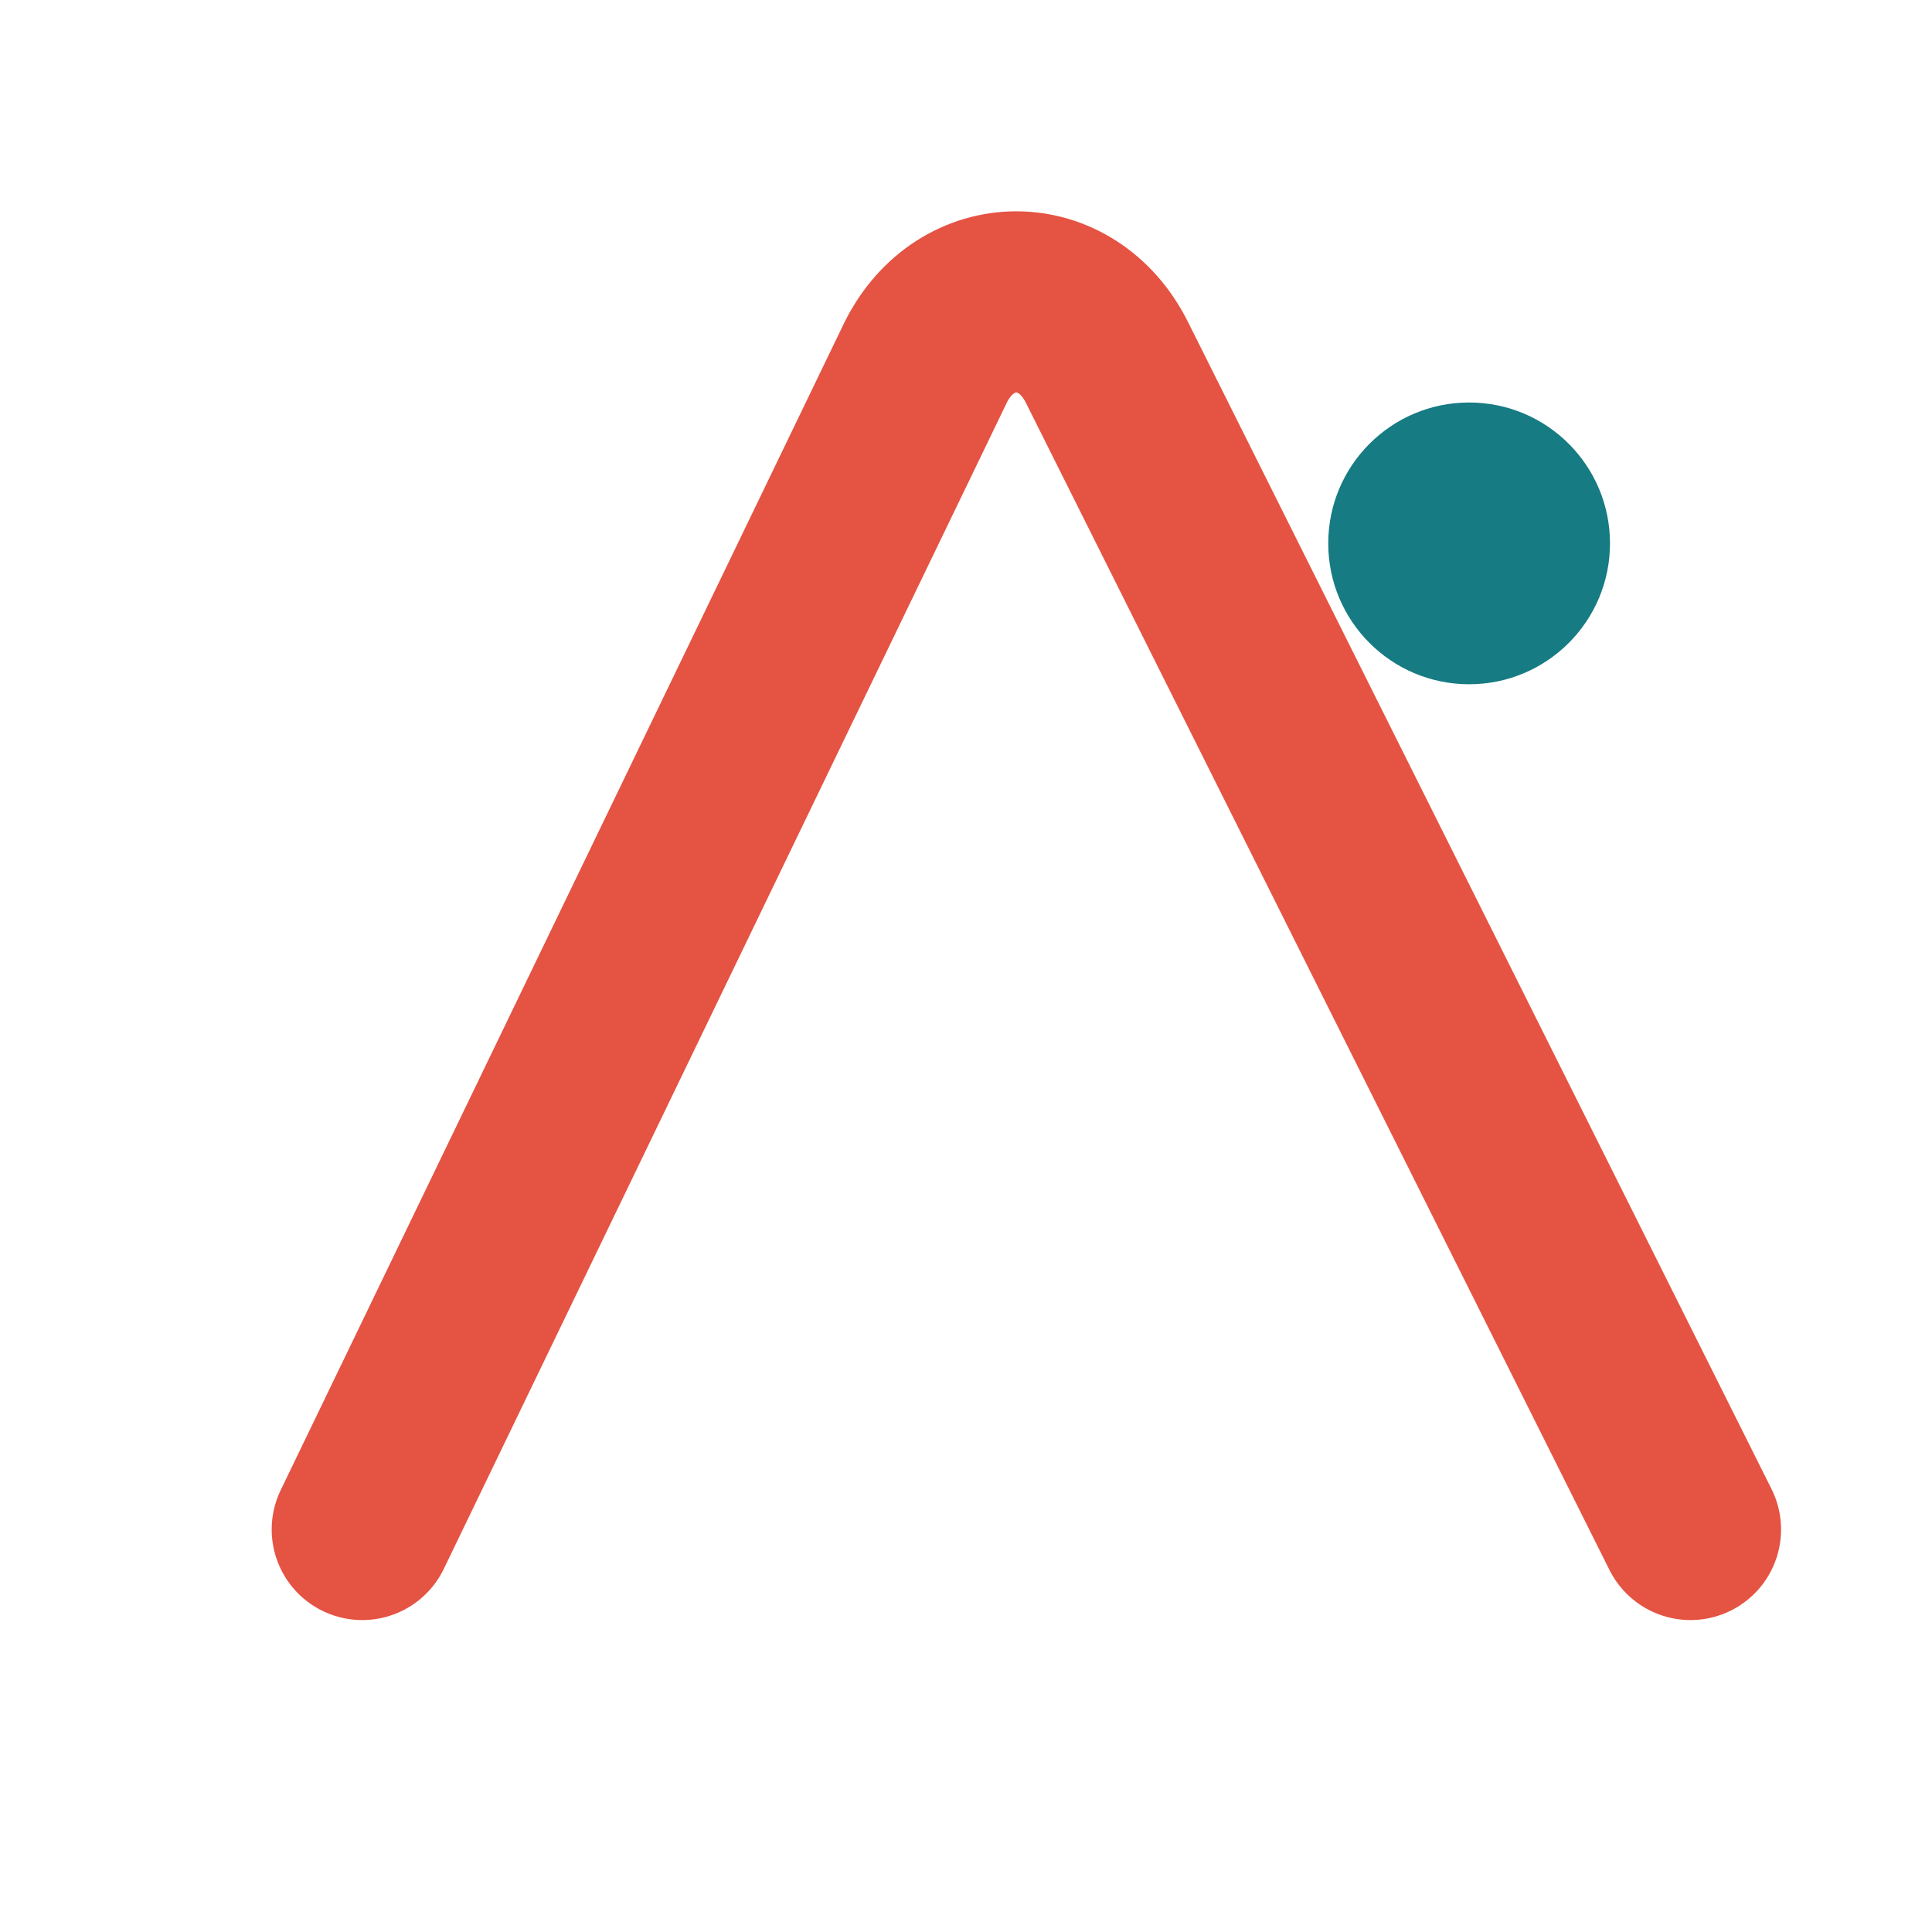
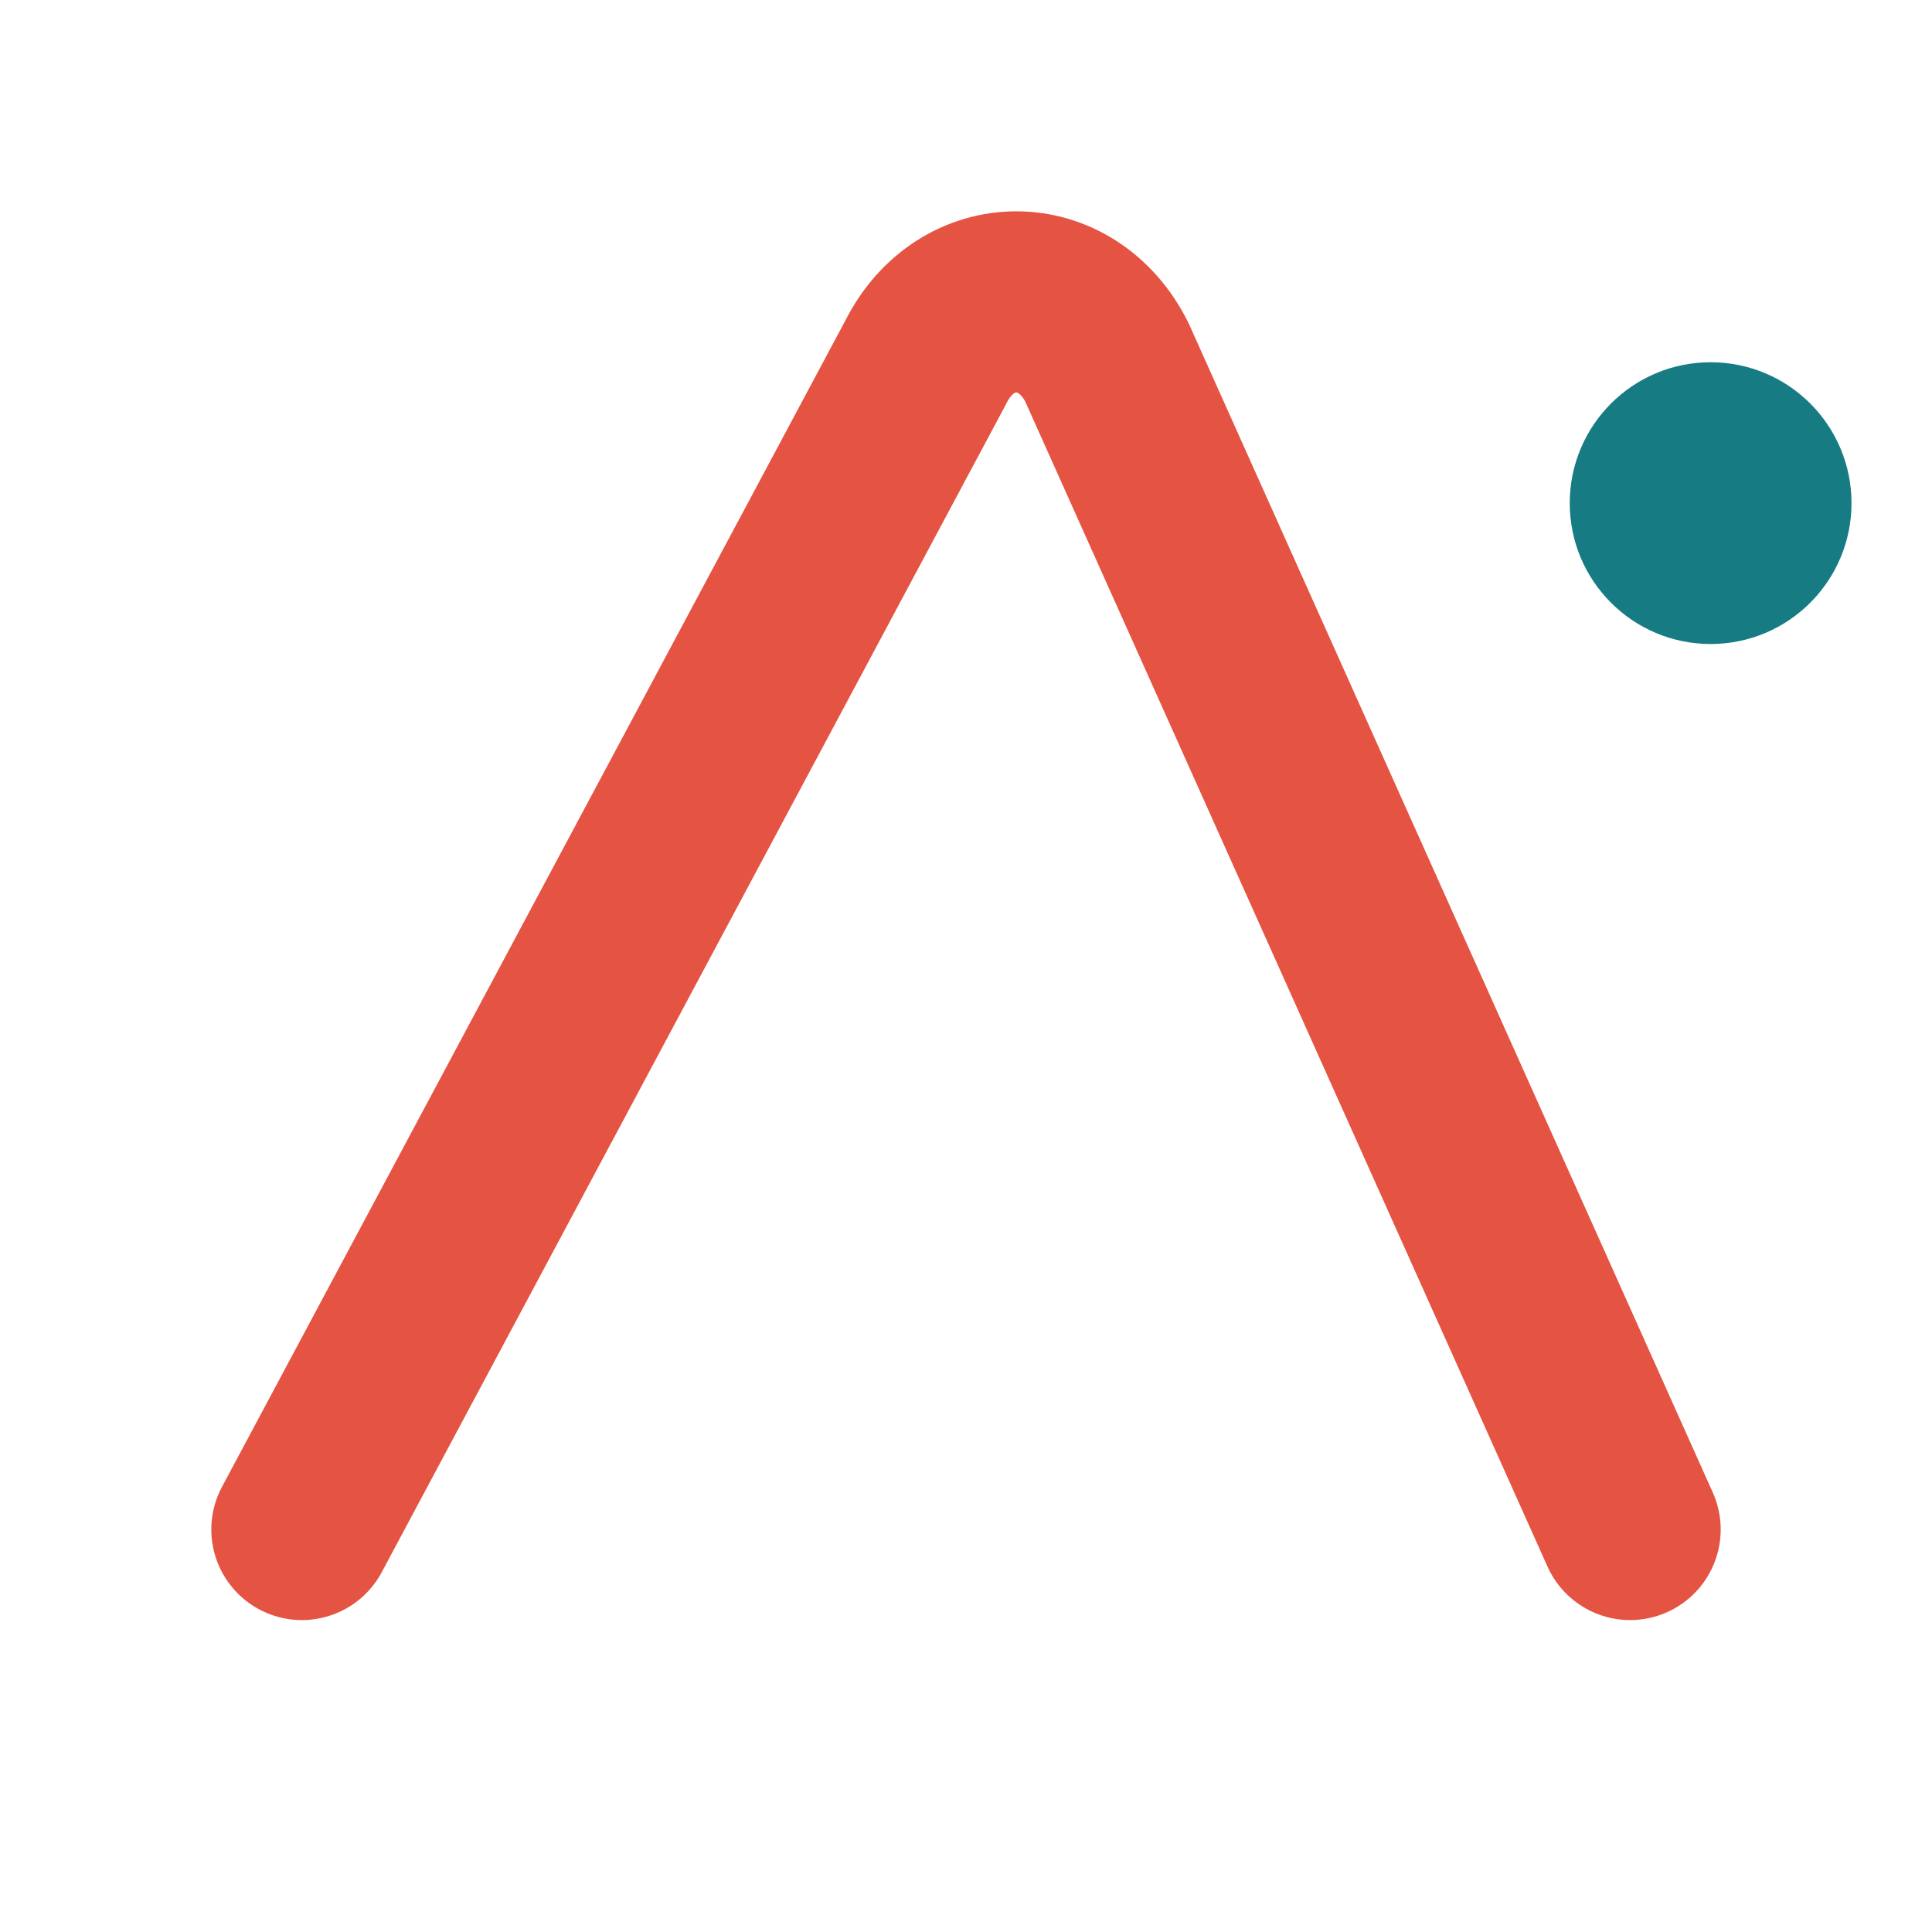
<svg xmlns="http://www.w3.org/2000/svg" viewBox="0 0 96 96" role="img" aria-labelledby="title desc">
-   <path d="M18 76L46 18C48 14 53 14 55 18L84 76" fill="none" stroke="#e55343" stroke-width="9" stroke-linecap="round" stroke-linejoin="round" />
-   <circle cx="73" cy="27" r="7" fill="#167b82" />
+   <path d="M15 76L46 18C48 14 53 14 55 18L81 76" fill="none" stroke="#e55343" stroke-width="9" stroke-linecap="round" stroke-linejoin="round" />
+   <circle cx="85" cy="25" r="7" fill="#167b82" />
</svg>
